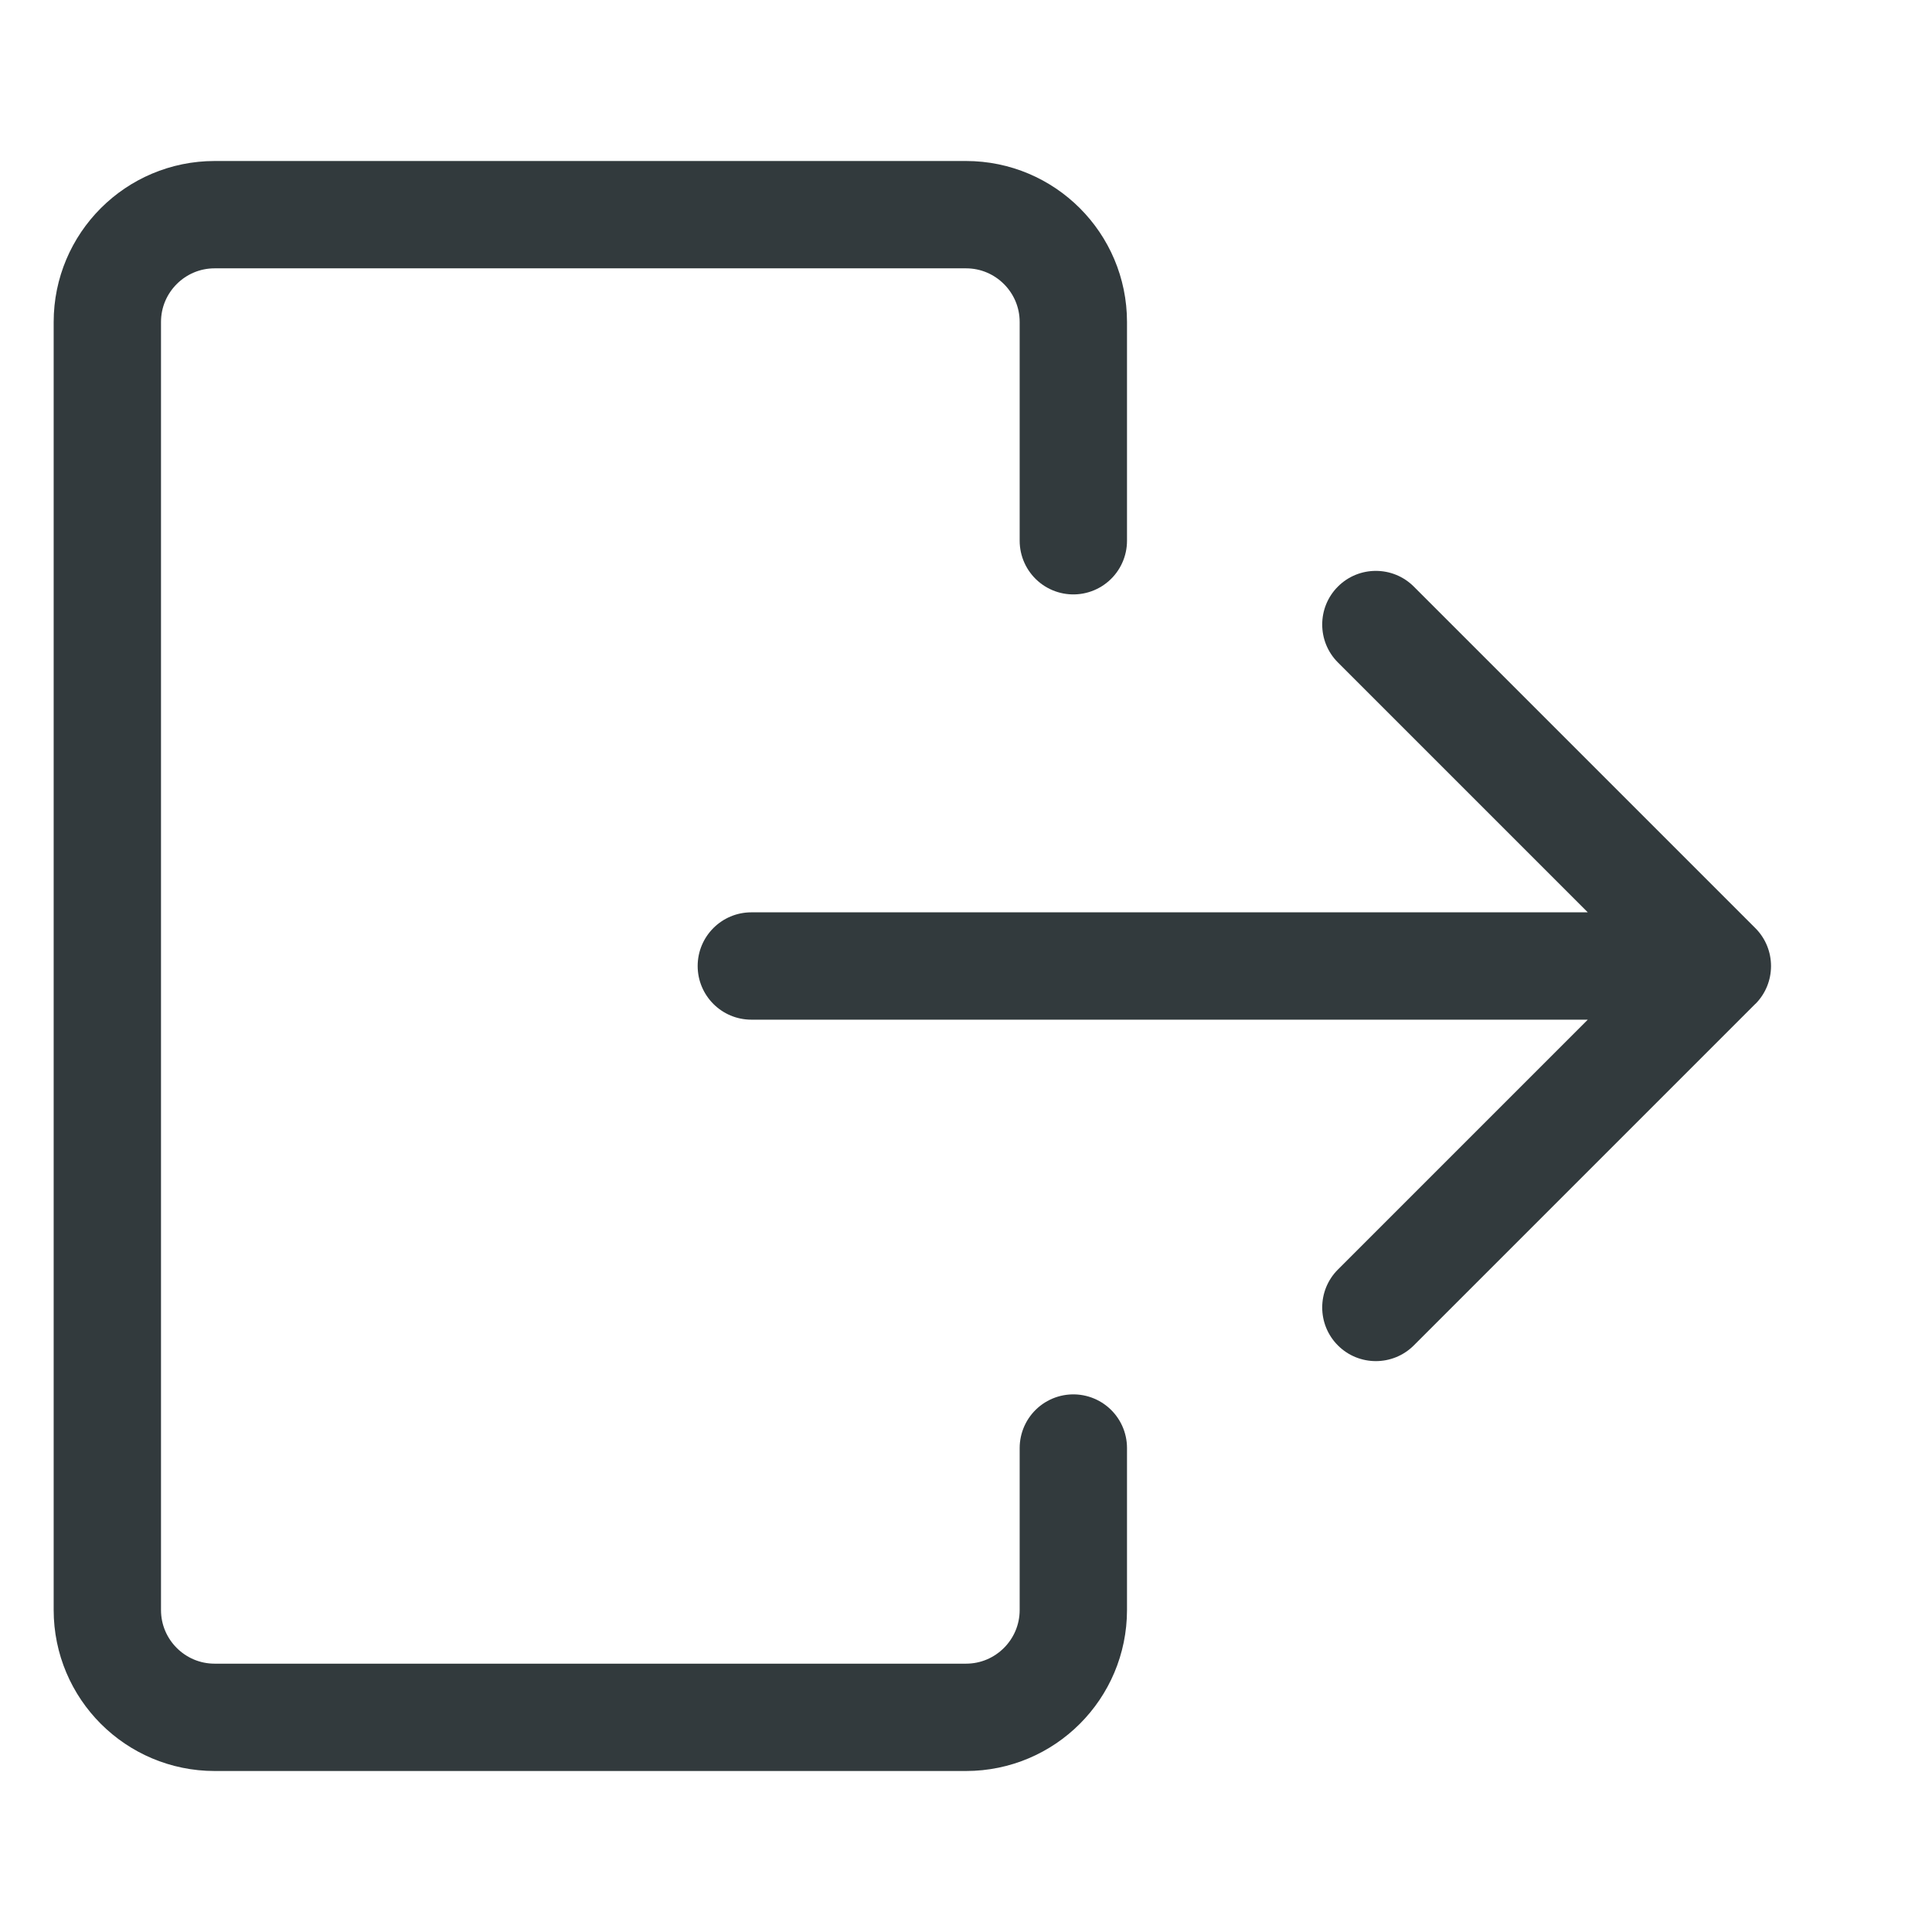
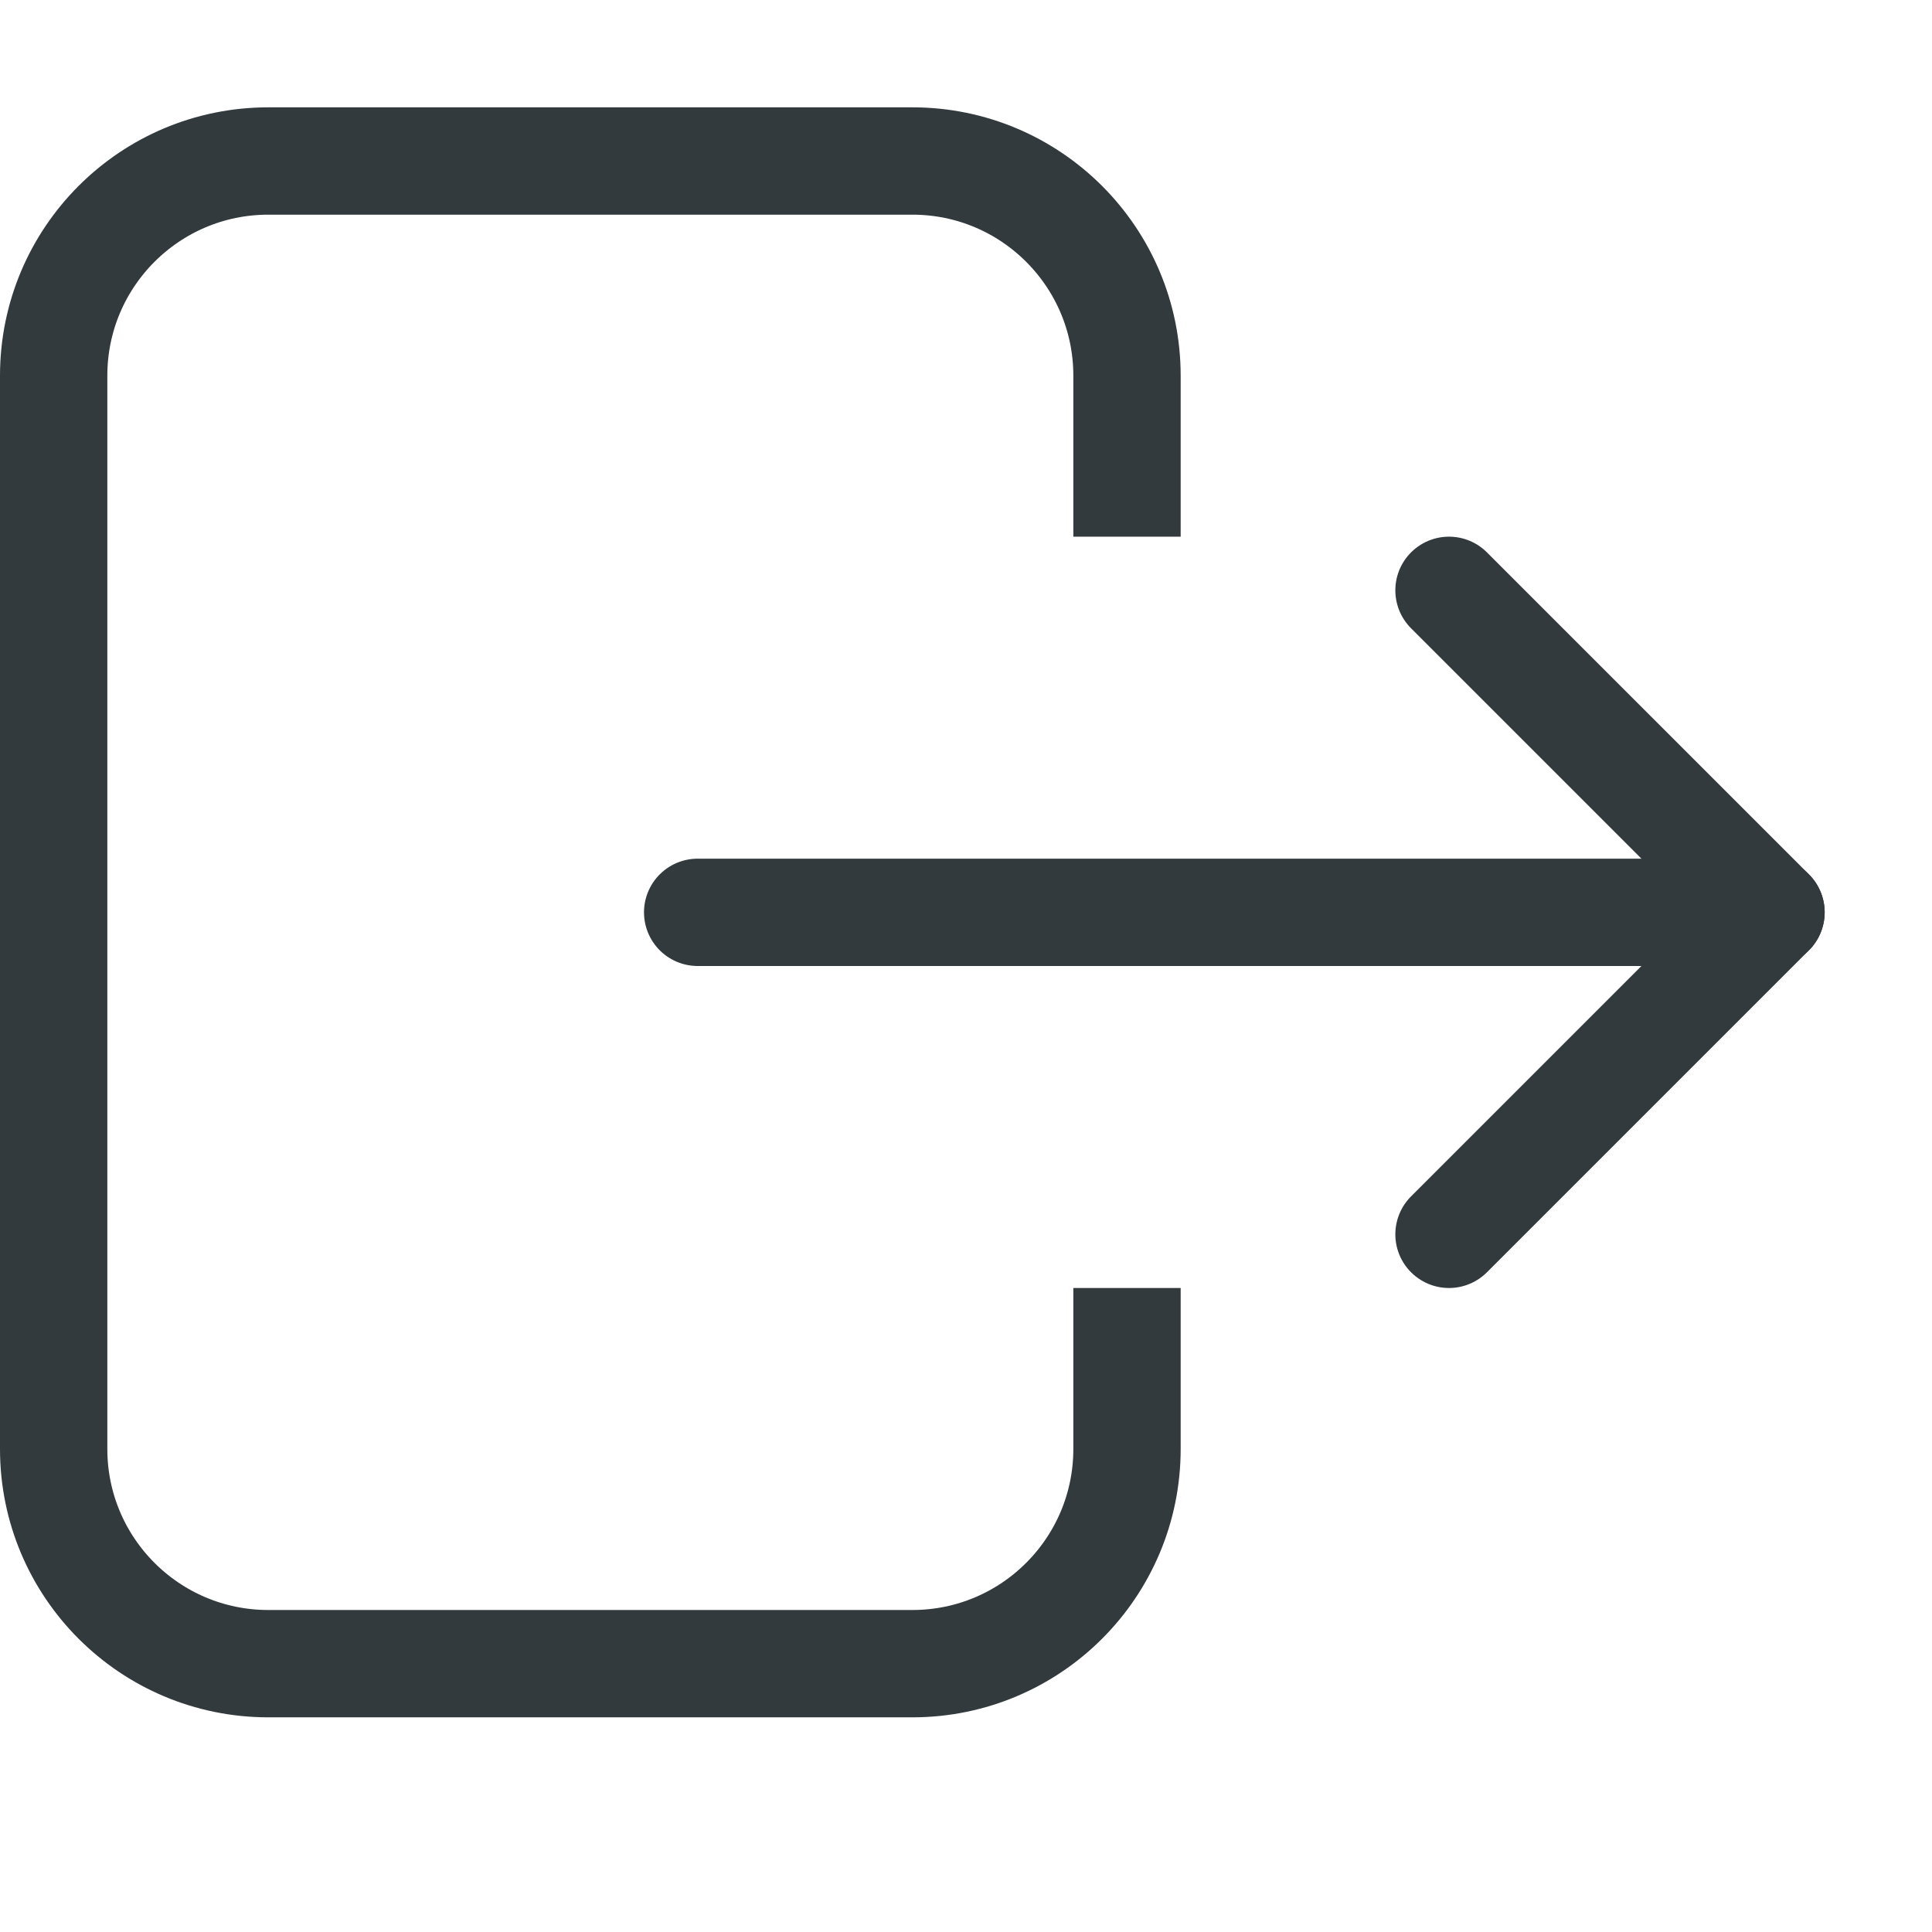
- <svg xmlns="http://www.w3.org/2000/svg" width="18" height="18" fill="none">
-   <g>
-     <path d="m10,5.038l0,-2.038c0,-0.552 -0.448,-1 -1,-1l-7,0c-0.552,0 -1,0.448 -1,1l0,12c0,0.552 0.448,1 1,1l7,0c0.552,0 1,-0.448 1,-1l0,-1.509" stroke="#323A3D" stroke-linecap="round" id="svg_1" />
-     <path d="m7,8.5c-0.276,0 -0.5,0.224 -0.5,0.5c0,0.276 0.224,0.5 0.5,0.5l0,-1zm9.354,0.854c0.195,-0.195 0.195,-0.512 0,-0.707l-3.182,-3.182c-0.195,-0.195 -0.512,-0.195 -0.707,0c-0.195,0.195 -0.195,0.512 0,0.707l2.828,2.828l-2.828,2.828c-0.195,0.195 -0.195,0.512 0,0.707c0.195,0.195 0.512,0.195 0.707,0l3.182,-3.182zm-9.354,0.146l9,0l0,-1l-9,0l0,1z" fill="#323A3D" id="svg_2" />
-   </g>
+ <svg xmlns="http://www.w3.org/2000/svg" width="18" height="18" viewBox="0 0 18 18">
+   <path d="M10.5,12.5v1a2,2,0,0,1-2,2h-6a2,2,0,0,1-2-2V3.5a2,2,0,0,1,2-2h6a2,2,0,0,1,2,2v1" style="fill:none;stroke:#323a3d;stroke-linecap:square;stroke-linejoin:round" />
+   <line x1="6.5" y1="8.5" x2="16.5" y2="8.5" style="fill:none;stroke:#323a3d;stroke-linecap:round;stroke-linejoin:round" />
+   <polyline points="13.5 11.5 16.5 8.5 13.5 5.5" style="fill:none;stroke:#323a3d;stroke-linecap:round;stroke-linejoin:round" />
</svg>
